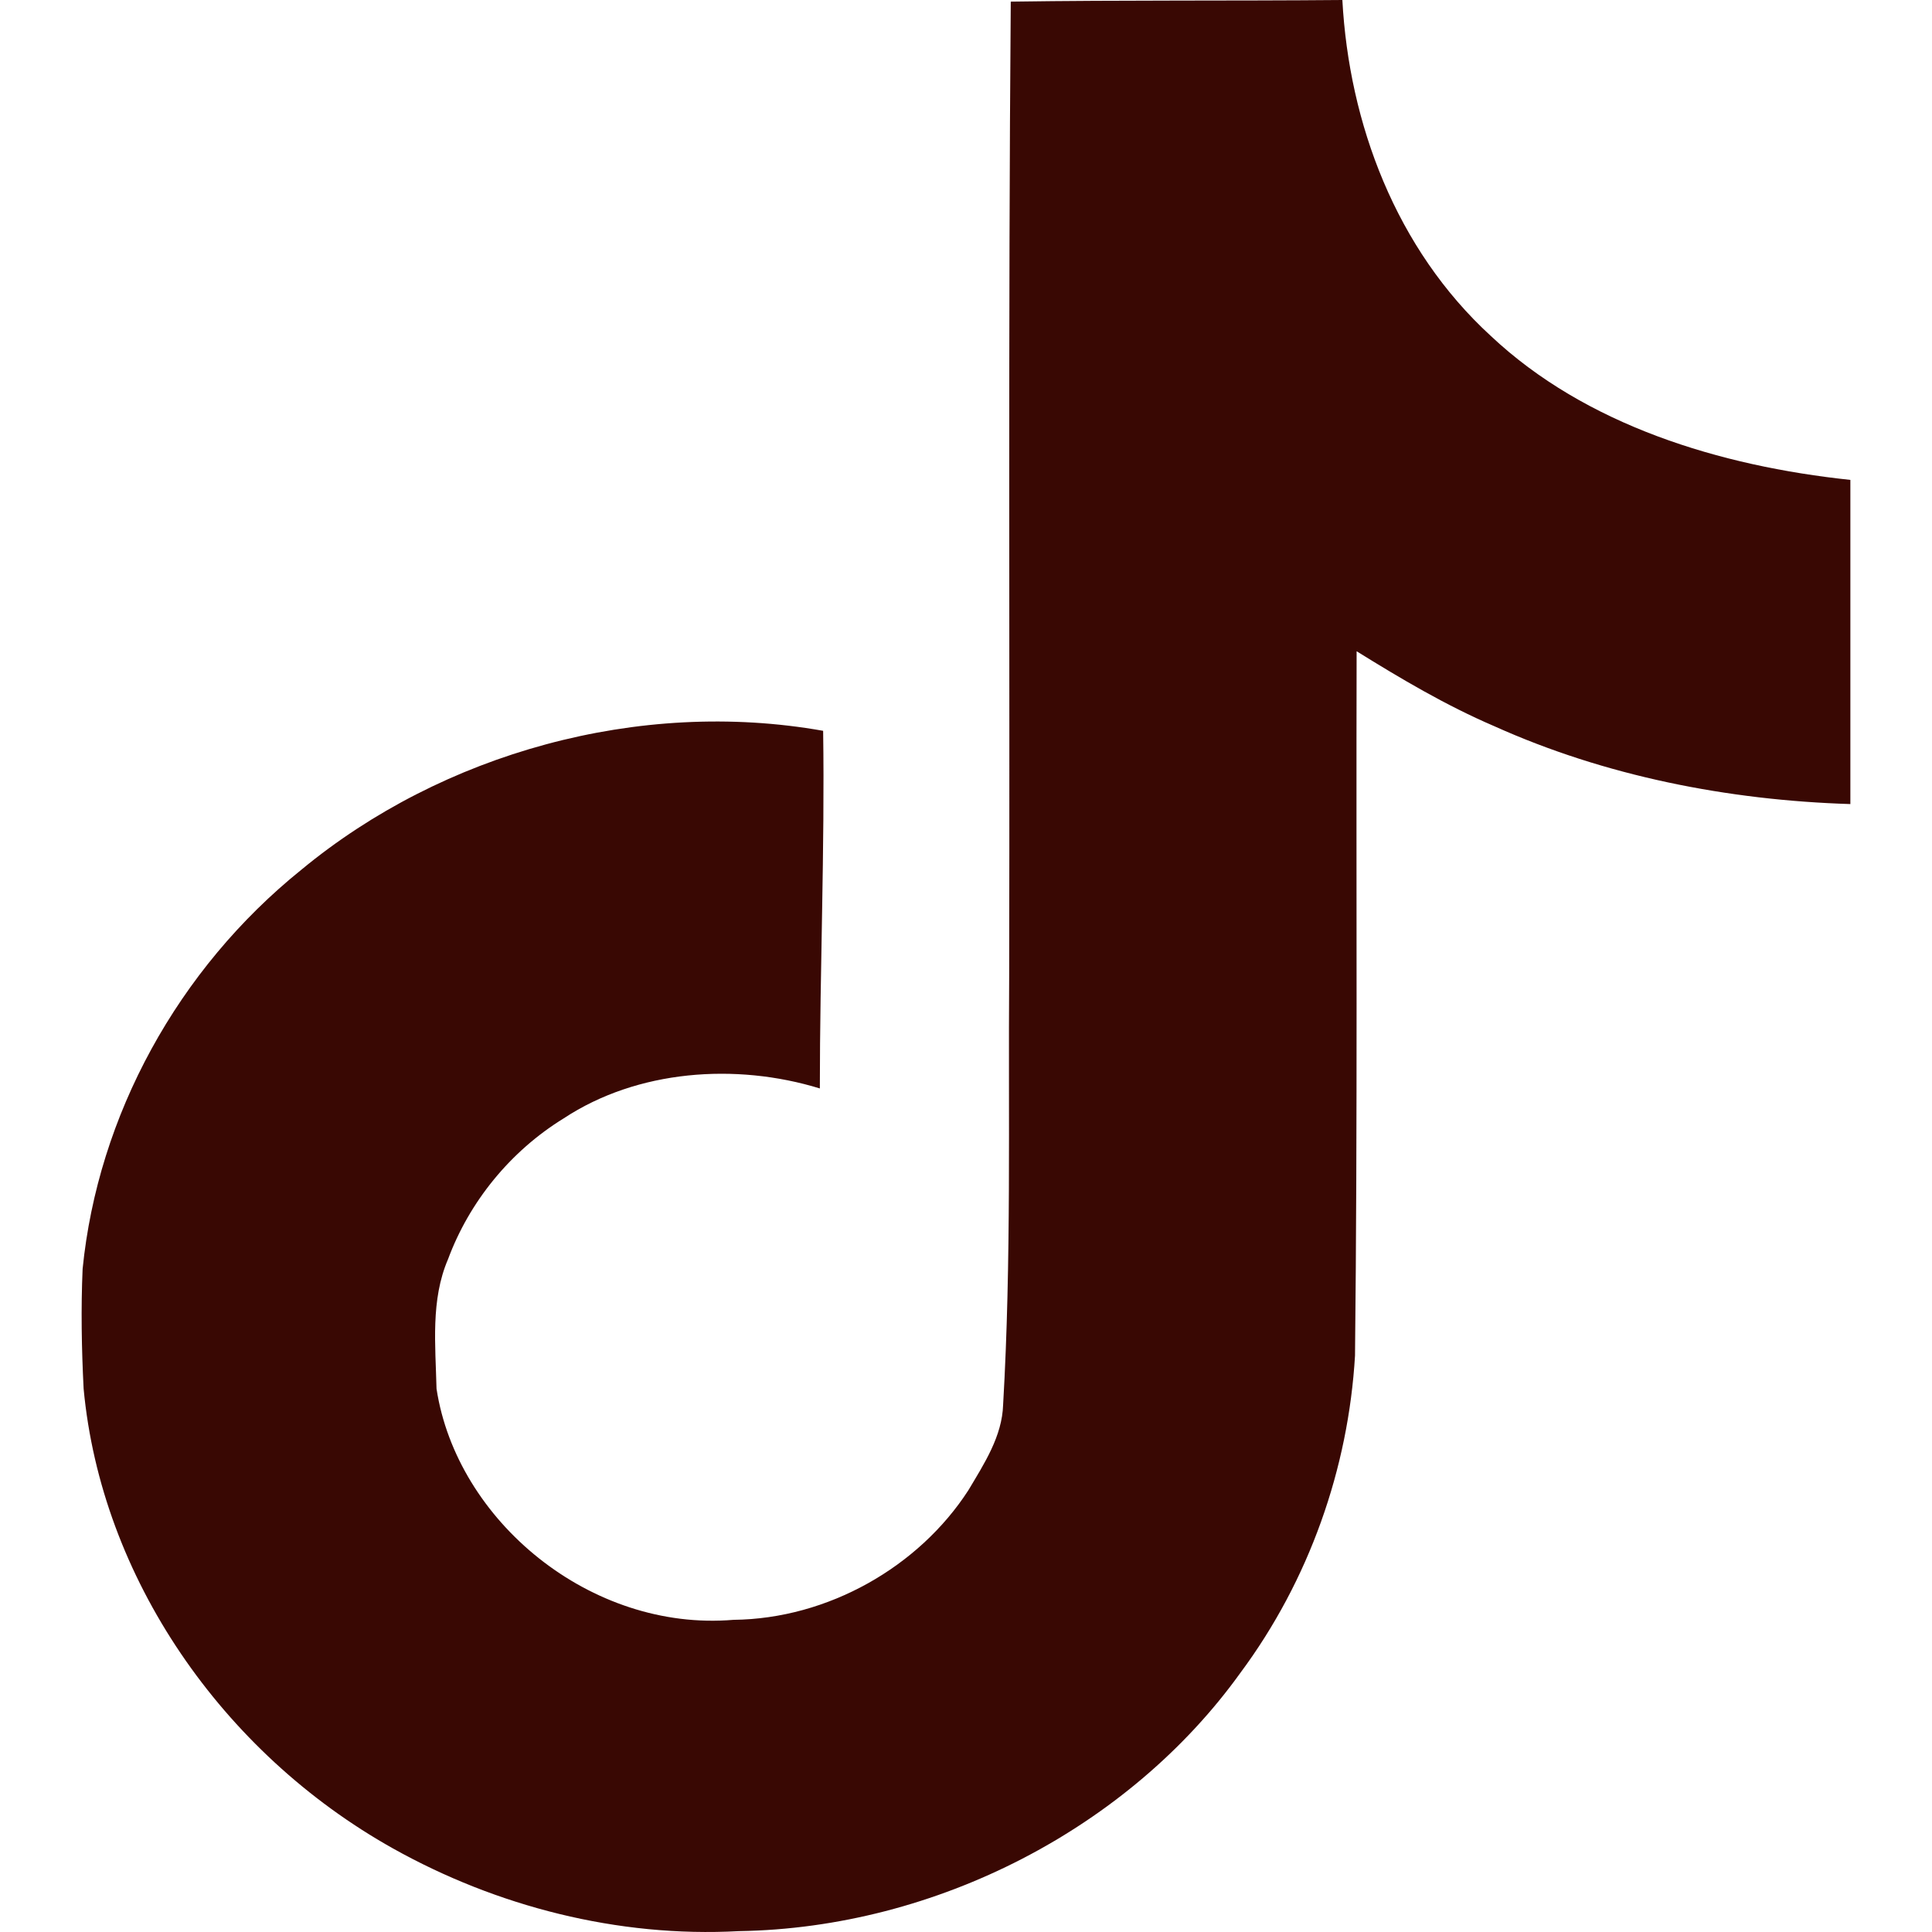
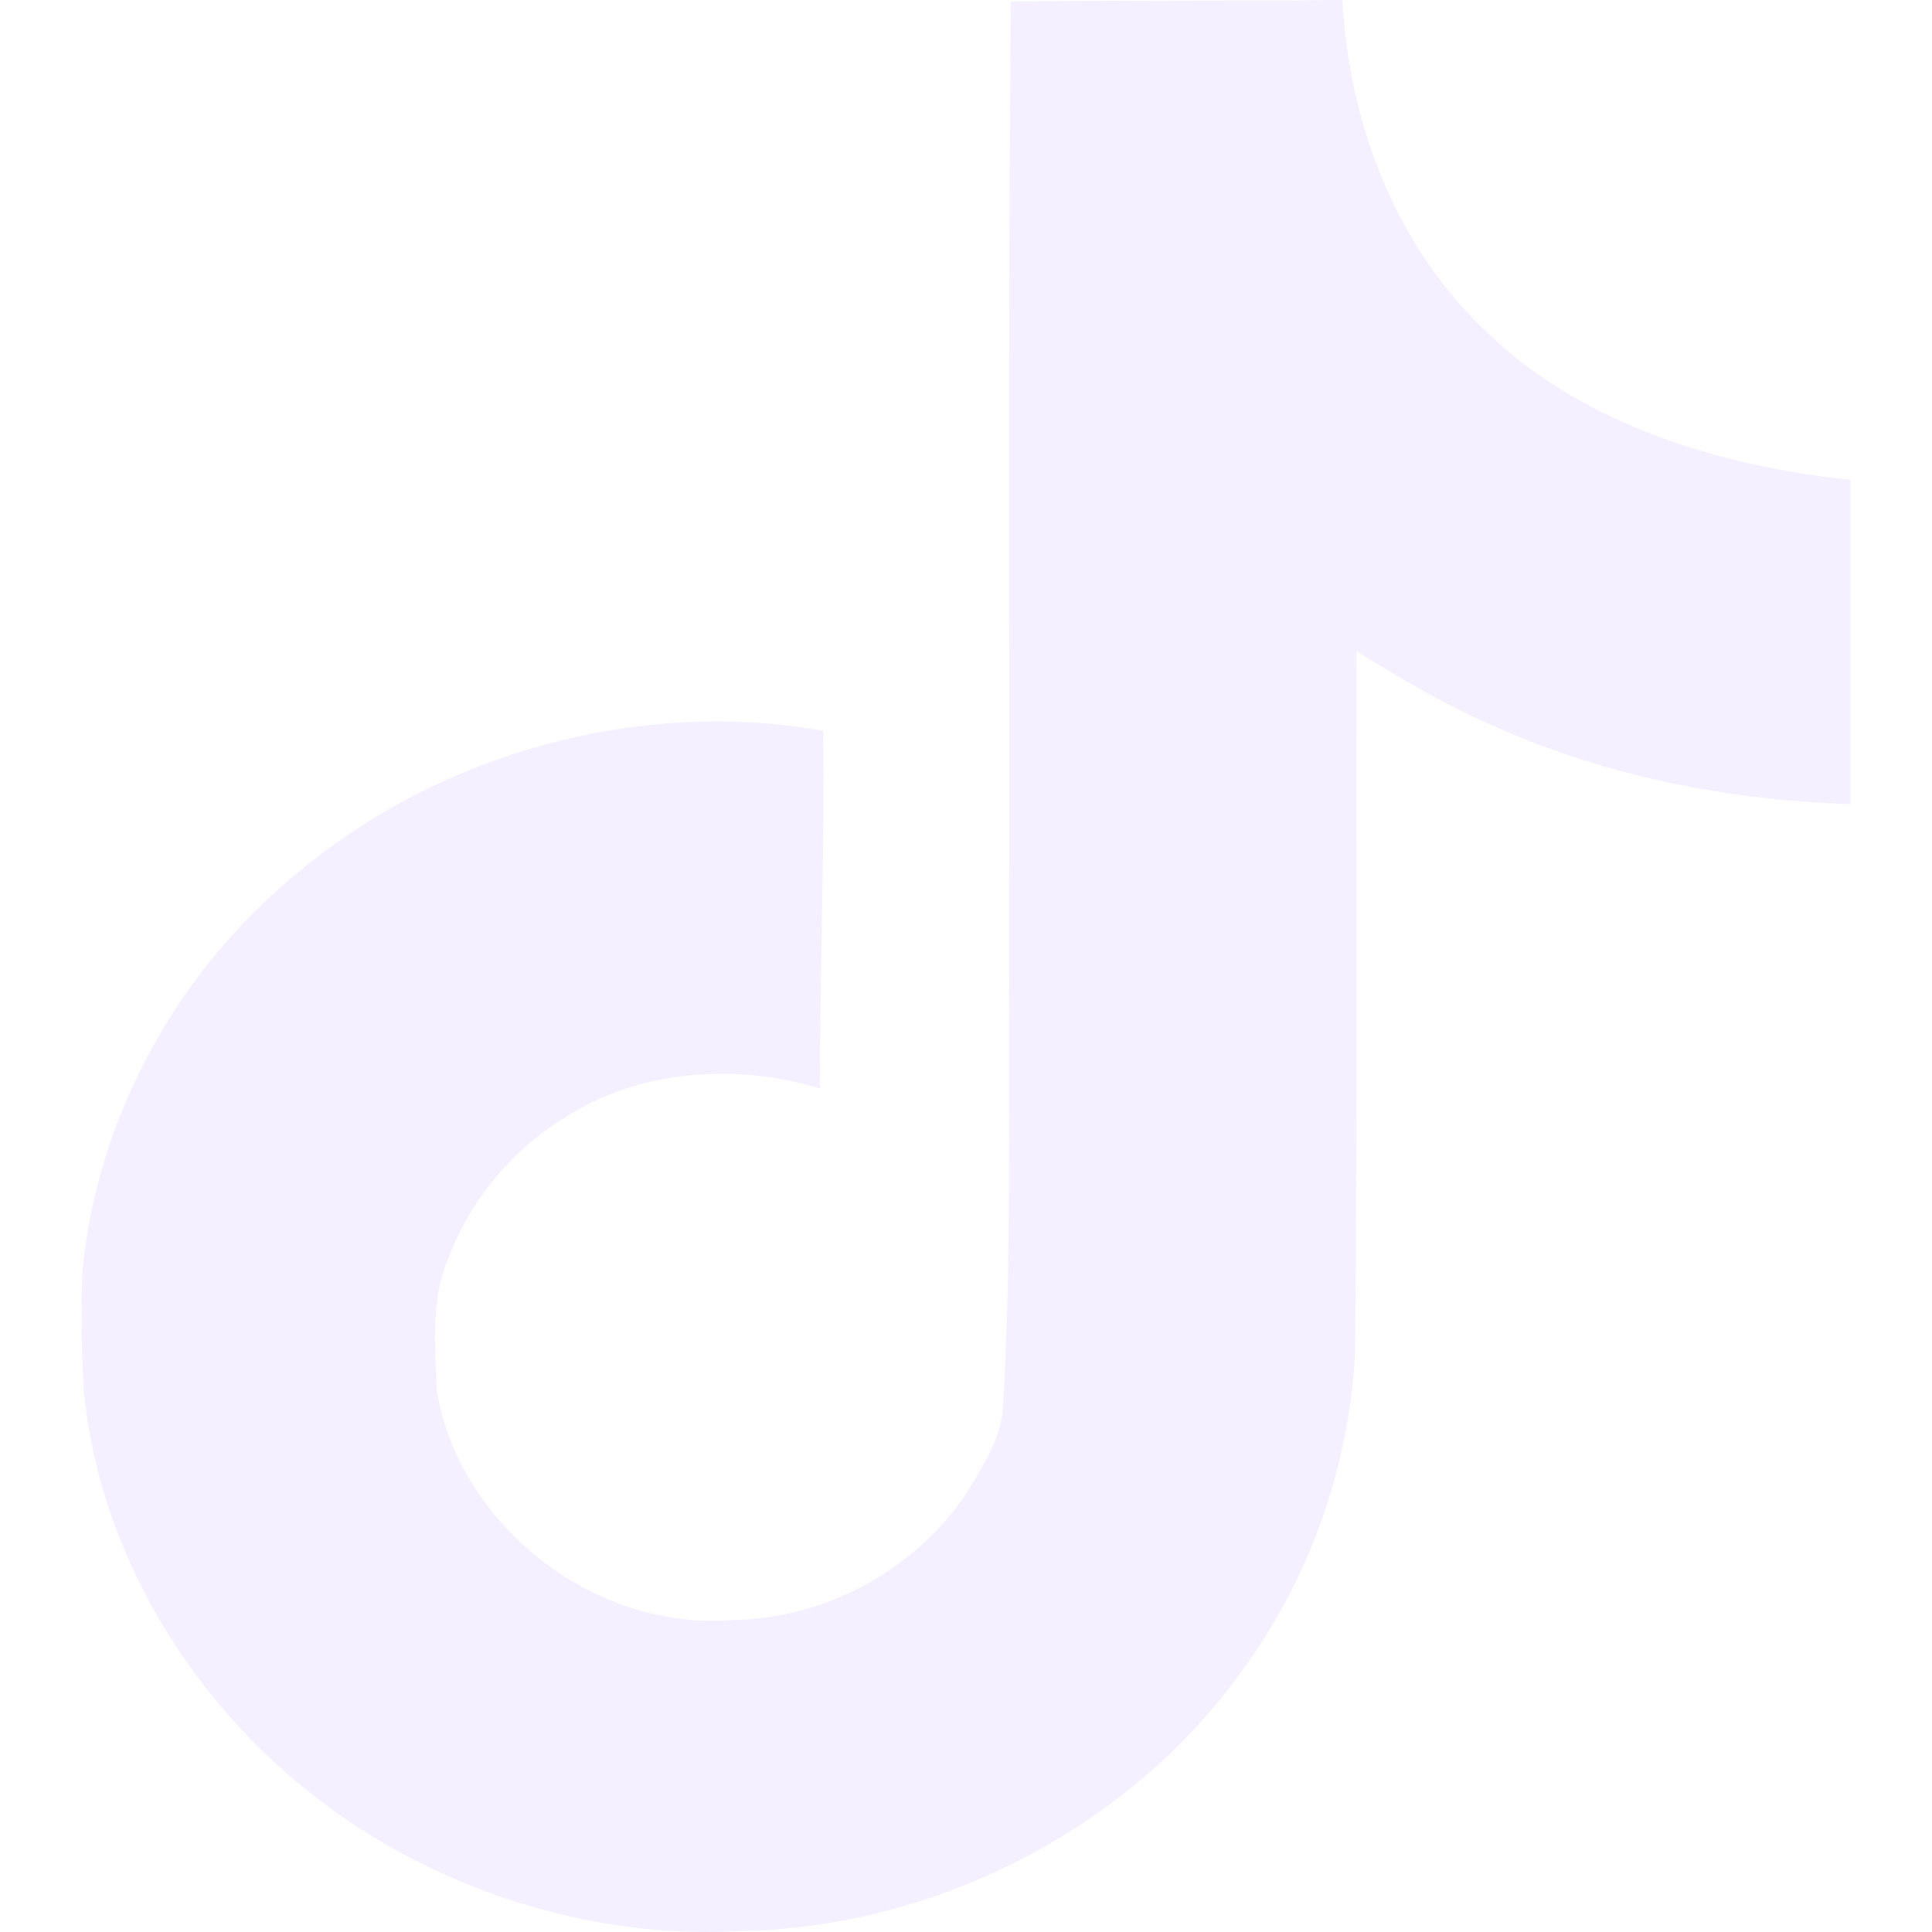
<svg xmlns="http://www.w3.org/2000/svg" width="71" height="71" viewBox="0 0 71 71" fill="none">
-   <path d="M37.143 0.06C41.223 0 45.279 0.036 49.331 0C49.576 4.529 51.293 9.142 54.785 12.344C58.272 15.625 63.202 17.127 68 17.636V29.549C63.504 29.409 58.987 28.521 54.907 26.684C53.13 25.921 51.475 24.938 49.855 23.933C49.834 32.578 49.892 41.211 49.796 49.82C49.553 53.956 48.115 58.072 45.581 61.48C41.503 67.154 34.426 70.853 27.157 70.968C22.698 71.21 18.244 70.056 14.445 67.931C8.149 64.407 3.718 57.957 3.073 51.034C2.998 49.554 2.973 48.076 3.036 46.632C3.597 41.002 6.531 35.617 11.085 31.954C16.248 27.687 23.479 25.654 30.25 26.857C30.313 31.239 30.129 35.617 30.129 40C27.035 39.05 23.421 39.316 20.718 41.098C18.745 42.312 17.246 44.171 16.465 46.275C15.82 47.775 16.005 49.441 16.042 51.034C16.783 55.889 21.702 59.969 26.954 59.528C30.435 59.492 33.771 57.575 35.586 54.768C36.172 53.785 36.829 52.78 36.864 51.624C37.171 46.332 37.049 41.062 37.087 35.77C37.112 23.844 37.049 11.951 37.145 0.062L37.143 0.06Z" fill="#390803" />
+   <path d="M37.143 0.06C41.223 0 45.279 0.036 49.331 0C49.576 4.529 51.293 9.142 54.785 12.344C58.272 15.625 63.202 17.127 68 17.636V29.549C63.504 29.409 58.987 28.521 54.907 26.684C53.13 25.921 51.475 24.938 49.855 23.933C49.834 32.578 49.892 41.211 49.796 49.82C49.553 53.956 48.115 58.072 45.581 61.48C41.503 67.154 34.426 70.853 27.157 70.968C22.698 71.21 18.244 70.056 14.445 67.931C8.149 64.407 3.718 57.957 3.073 51.034C2.998 49.554 2.973 48.076 3.036 46.632C3.597 41.002 6.531 35.617 11.085 31.954C16.248 27.687 23.479 25.654 30.25 26.857C30.313 31.239 30.129 35.617 30.129 40C27.035 39.05 23.421 39.316 20.718 41.098C18.745 42.312 17.246 44.171 16.465 46.275C15.82 47.775 16.005 49.441 16.042 51.034C16.783 55.889 21.702 59.969 26.954 59.528C30.435 59.492 33.771 57.575 35.586 54.768C36.172 53.785 36.829 52.78 36.864 51.624C37.171 46.332 37.049 41.062 37.087 35.77C37.112 23.844 37.049 11.951 37.145 0.062L37.143 0.06Z" fill="#F4F0FF" />
</svg>
